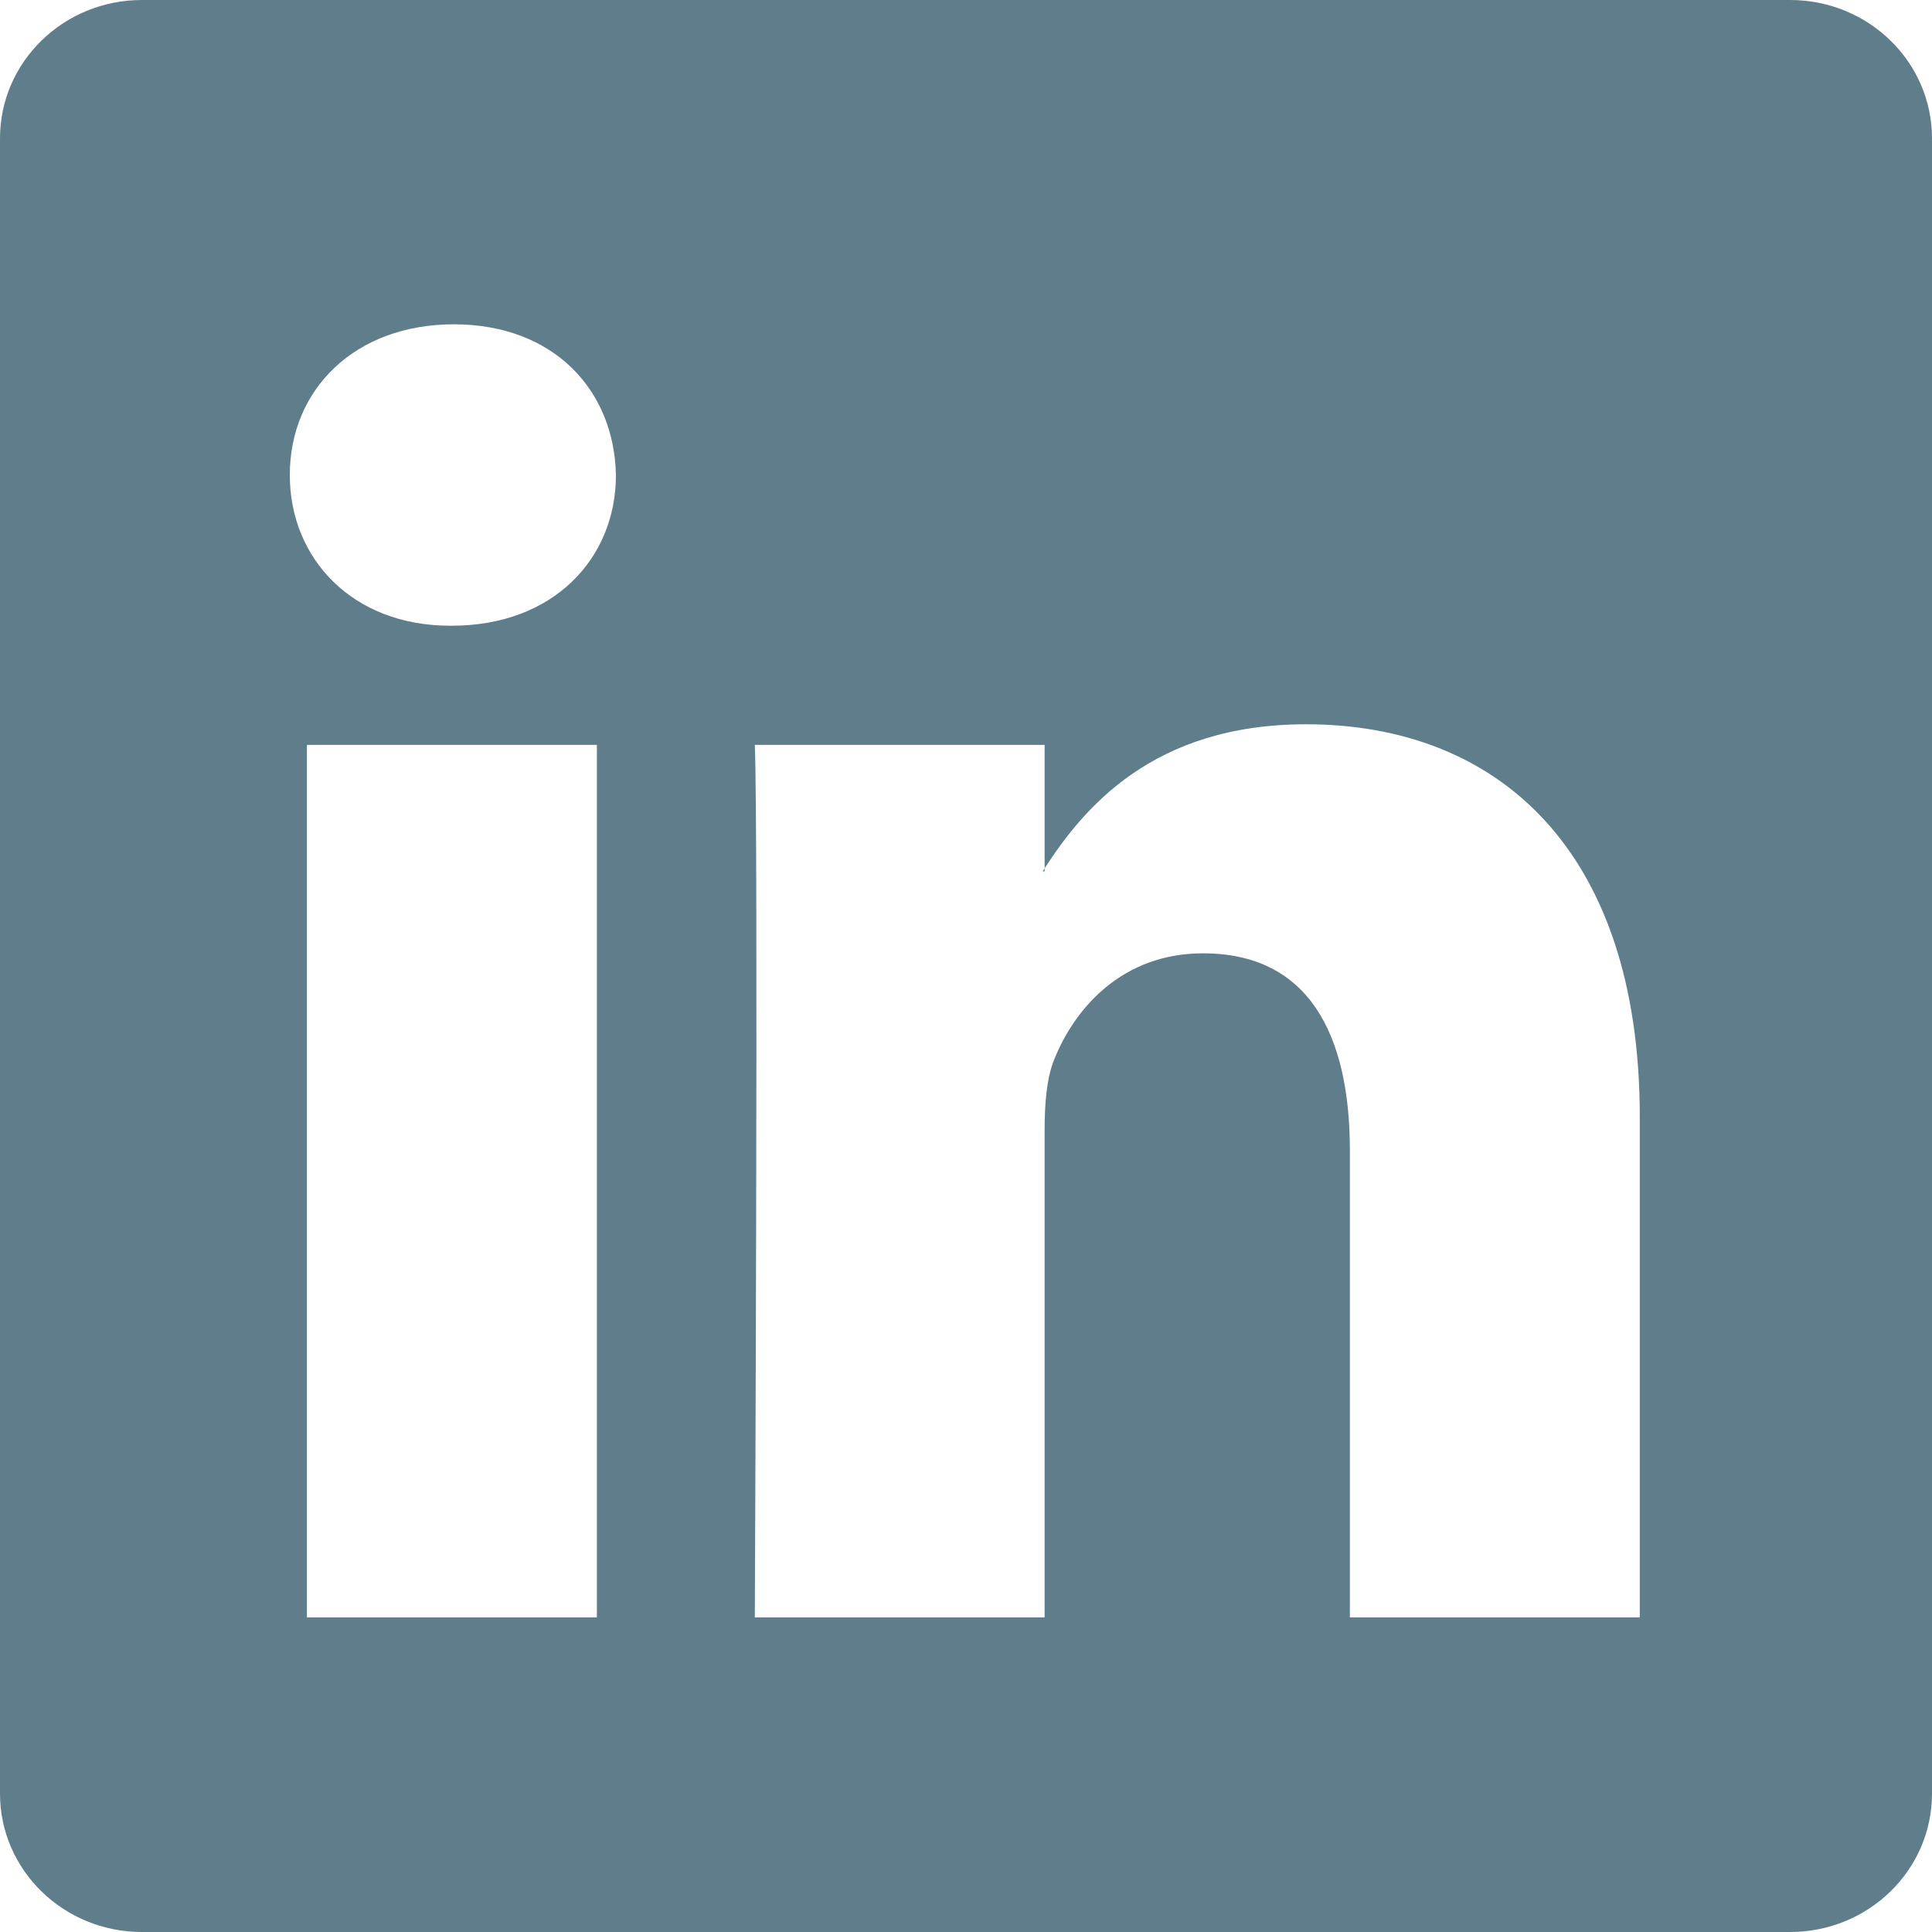
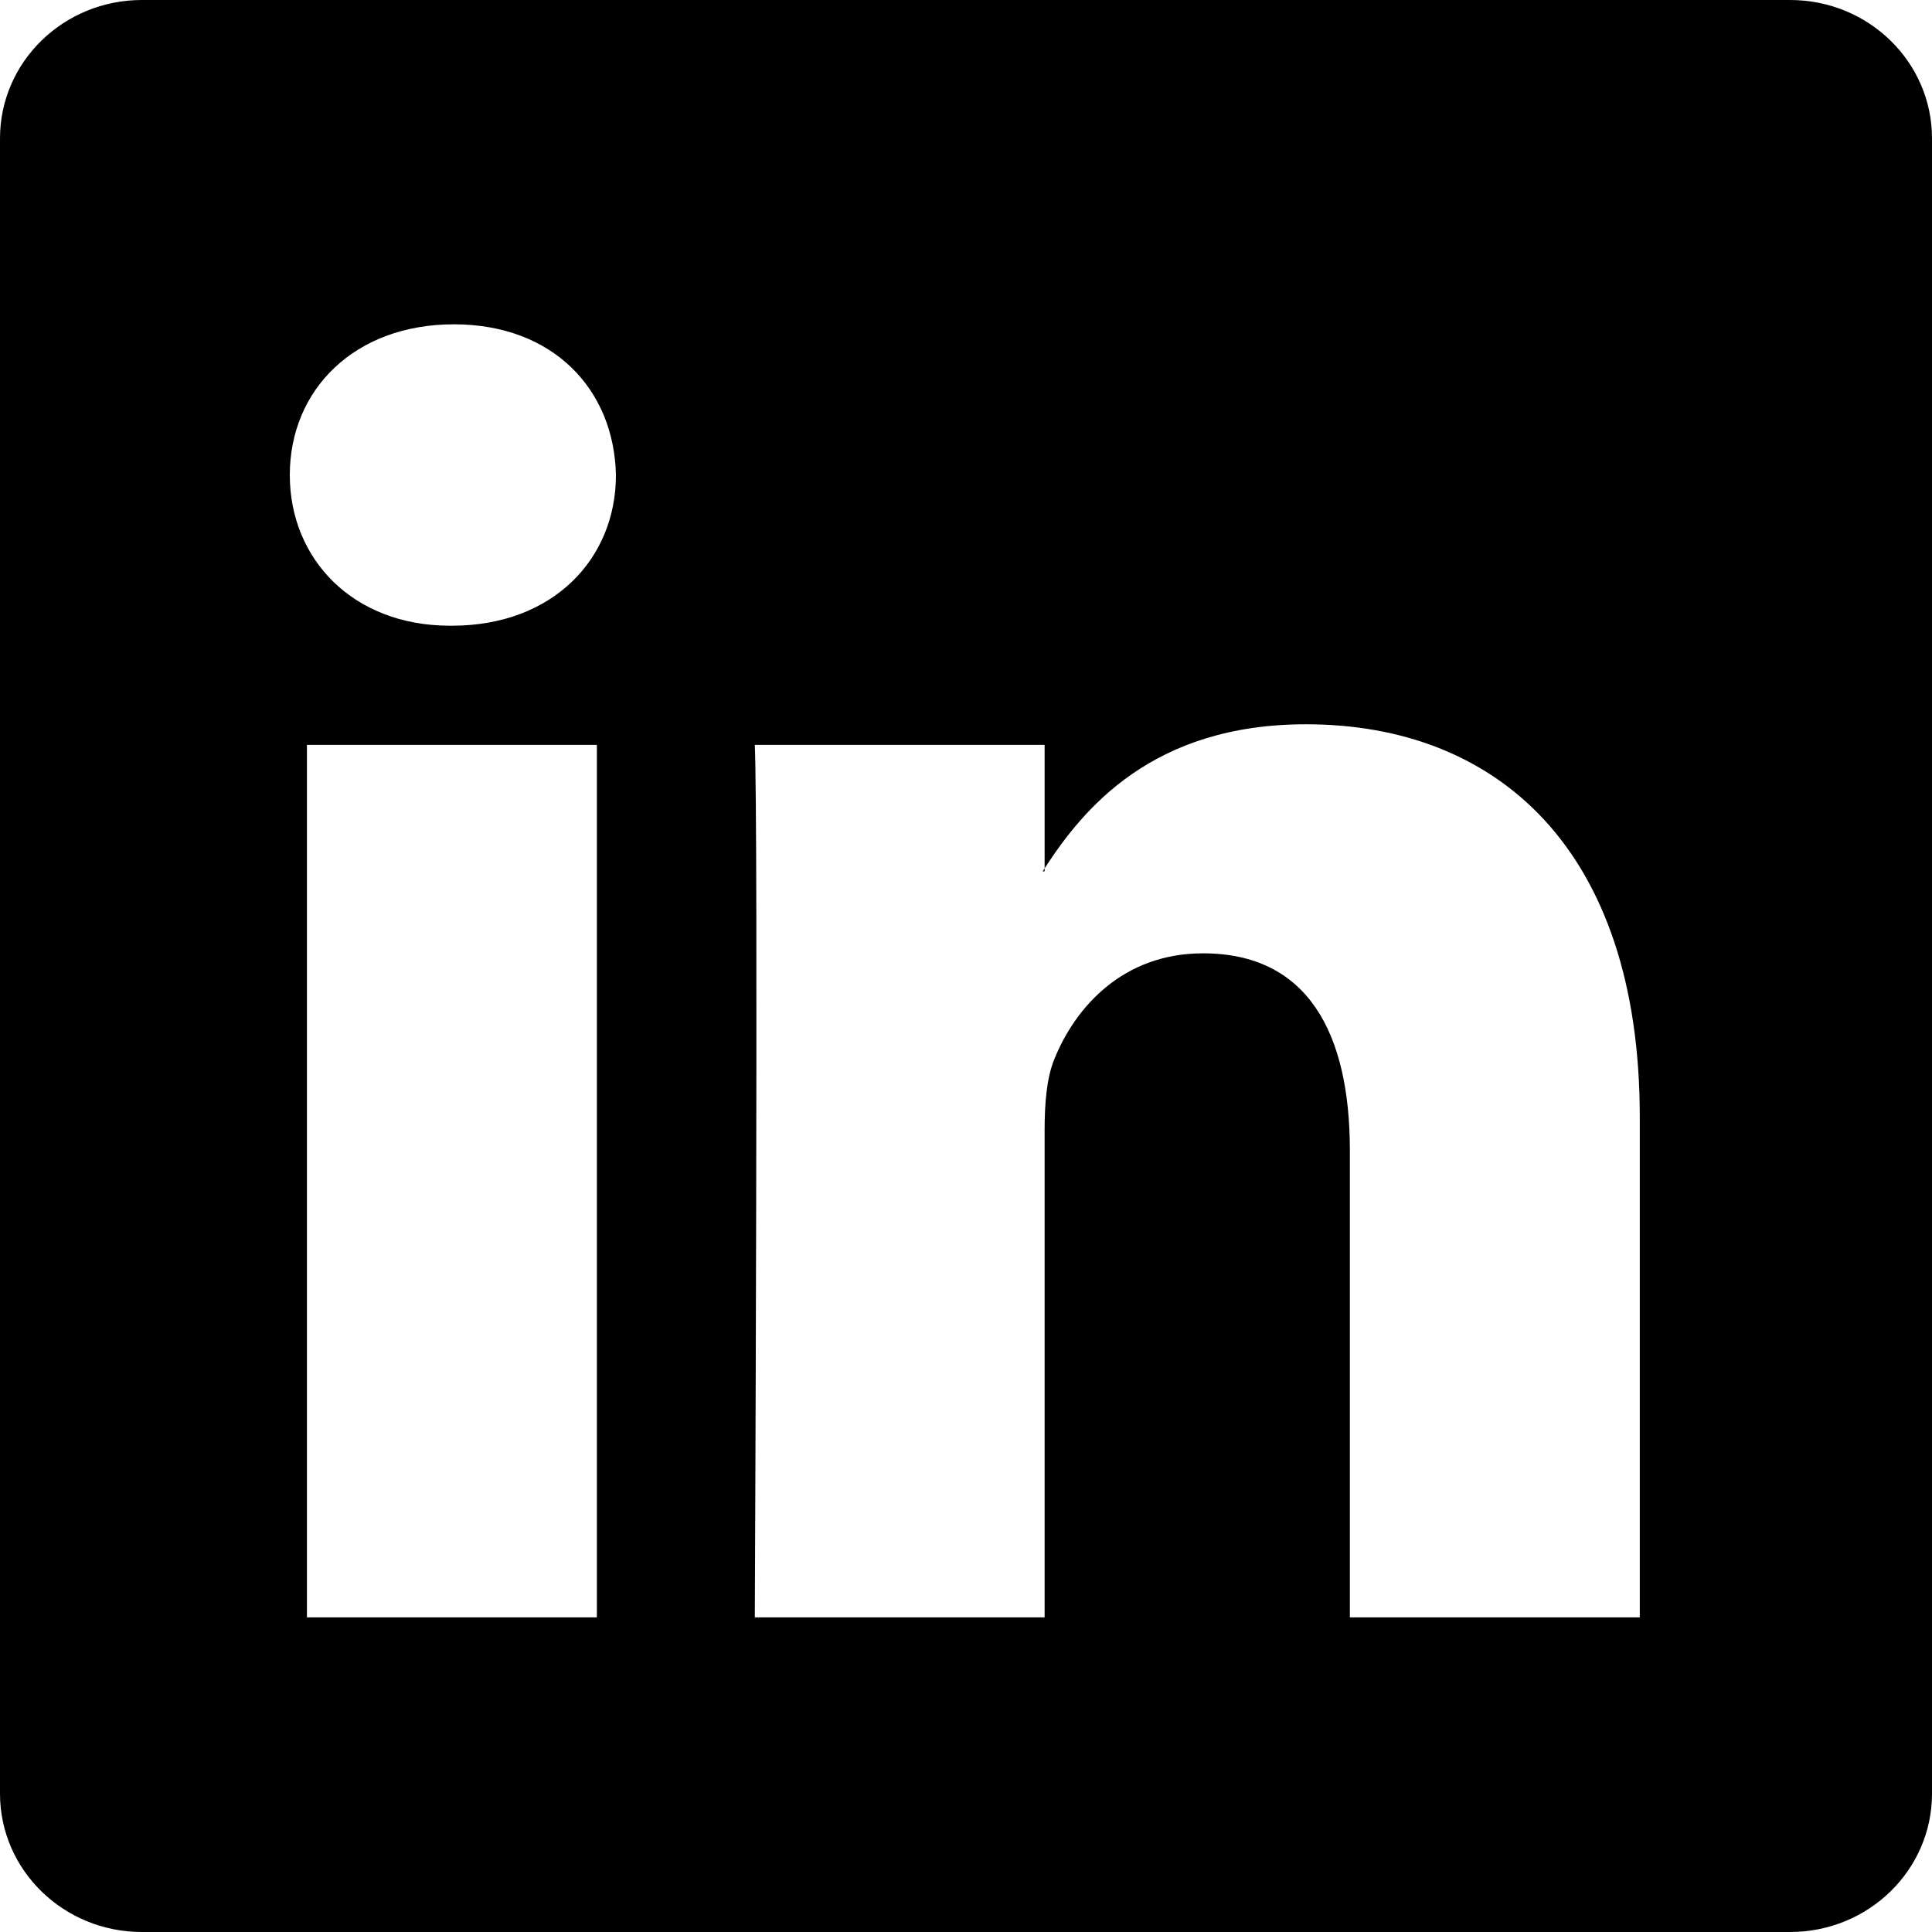
- <svg xmlns="http://www.w3.org/2000/svg" viewBox="0 0 52 52" fill="none">
-   <path d="M0 3.724C0 1.667 1.71 0 3.819 0H48.181C50.291 0 52 1.667 52 3.724V48.276C52 50.333 50.291 52 48.181 52H3.819C1.71 52 0 50.333 0 48.276V3.724ZM16.065 43.531V20.049H8.261V43.531H16.065ZM12.165 16.841C14.885 16.841 16.578 15.041 16.578 12.786C16.529 10.481 14.888 8.729 12.217 8.729C9.545 8.729 7.8 10.485 7.8 12.786C7.8 15.041 9.493 16.841 12.113 16.841H12.165ZM28.116 43.531V30.417C28.116 29.715 28.168 29.013 28.376 28.512C28.938 27.111 30.222 25.659 32.38 25.659C35.204 25.659 36.332 27.81 36.332 30.969V43.531H44.135V30.062C44.135 22.848 40.287 19.494 35.152 19.494C31.012 19.494 29.156 21.768 28.116 23.371V23.452H28.064C28.081 23.425 28.098 23.398 28.116 23.371V20.049H20.316C20.413 22.253 20.316 43.531 20.316 43.531H28.116Z" fill="#607D8B" />
+ <svg xmlns="http://www.w3.org/2000/svg" viewBox="0 0 52 52" fill="black">
+   <path d="M0 3.724C0 1.667 1.71 0 3.819 0H48.181C50.291 0 52 1.667 52 3.724V48.276C52 50.333 50.291 52 48.181 52H3.819C1.71 52 0 50.333 0 48.276V3.724ZM16.065 43.531V20.049H8.261V43.531H16.065ZM12.165 16.841C14.885 16.841 16.578 15.041 16.578 12.786C16.529 10.481 14.888 8.729 12.217 8.729C9.545 8.729 7.8 10.485 7.8 12.786C7.8 15.041 9.493 16.841 12.113 16.841H12.165ZM28.116 43.531V30.417C28.116 29.715 28.168 29.013 28.376 28.512C28.938 27.111 30.222 25.659 32.38 25.659C35.204 25.659 36.332 27.81 36.332 30.969V43.531H44.135V30.062C44.135 22.848 40.287 19.494 35.152 19.494C31.012 19.494 29.156 21.768 28.116 23.371V23.452H28.064C28.081 23.425 28.098 23.398 28.116 23.371V20.049H20.316C20.413 22.253 20.316 43.531 20.316 43.531H28.116Z" />
</svg>
